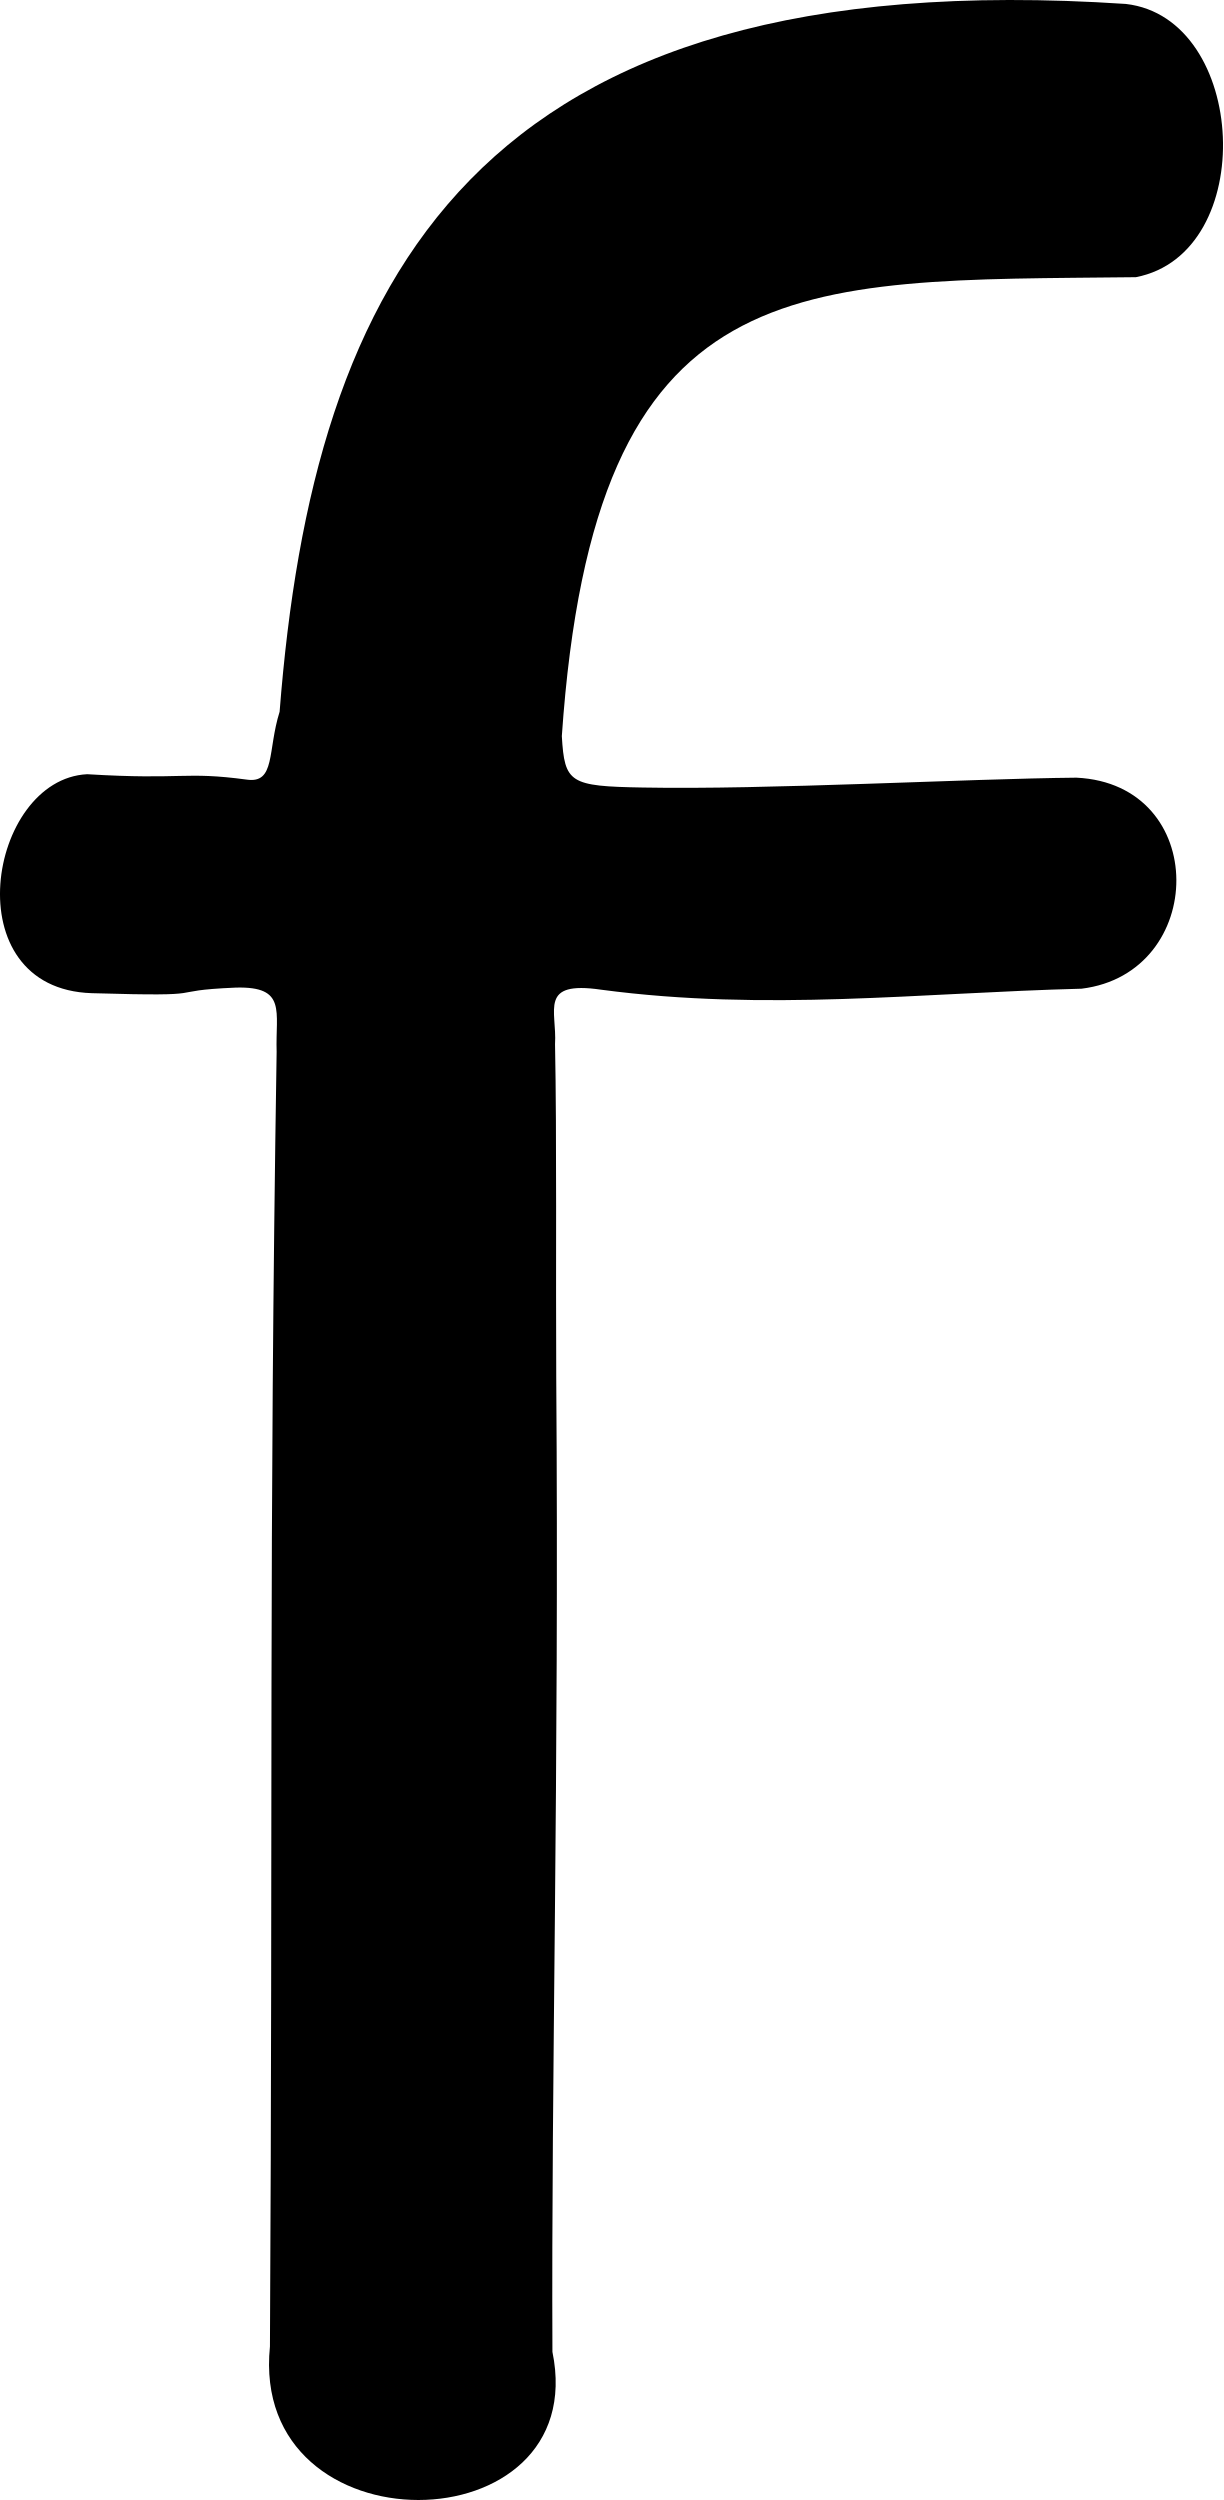
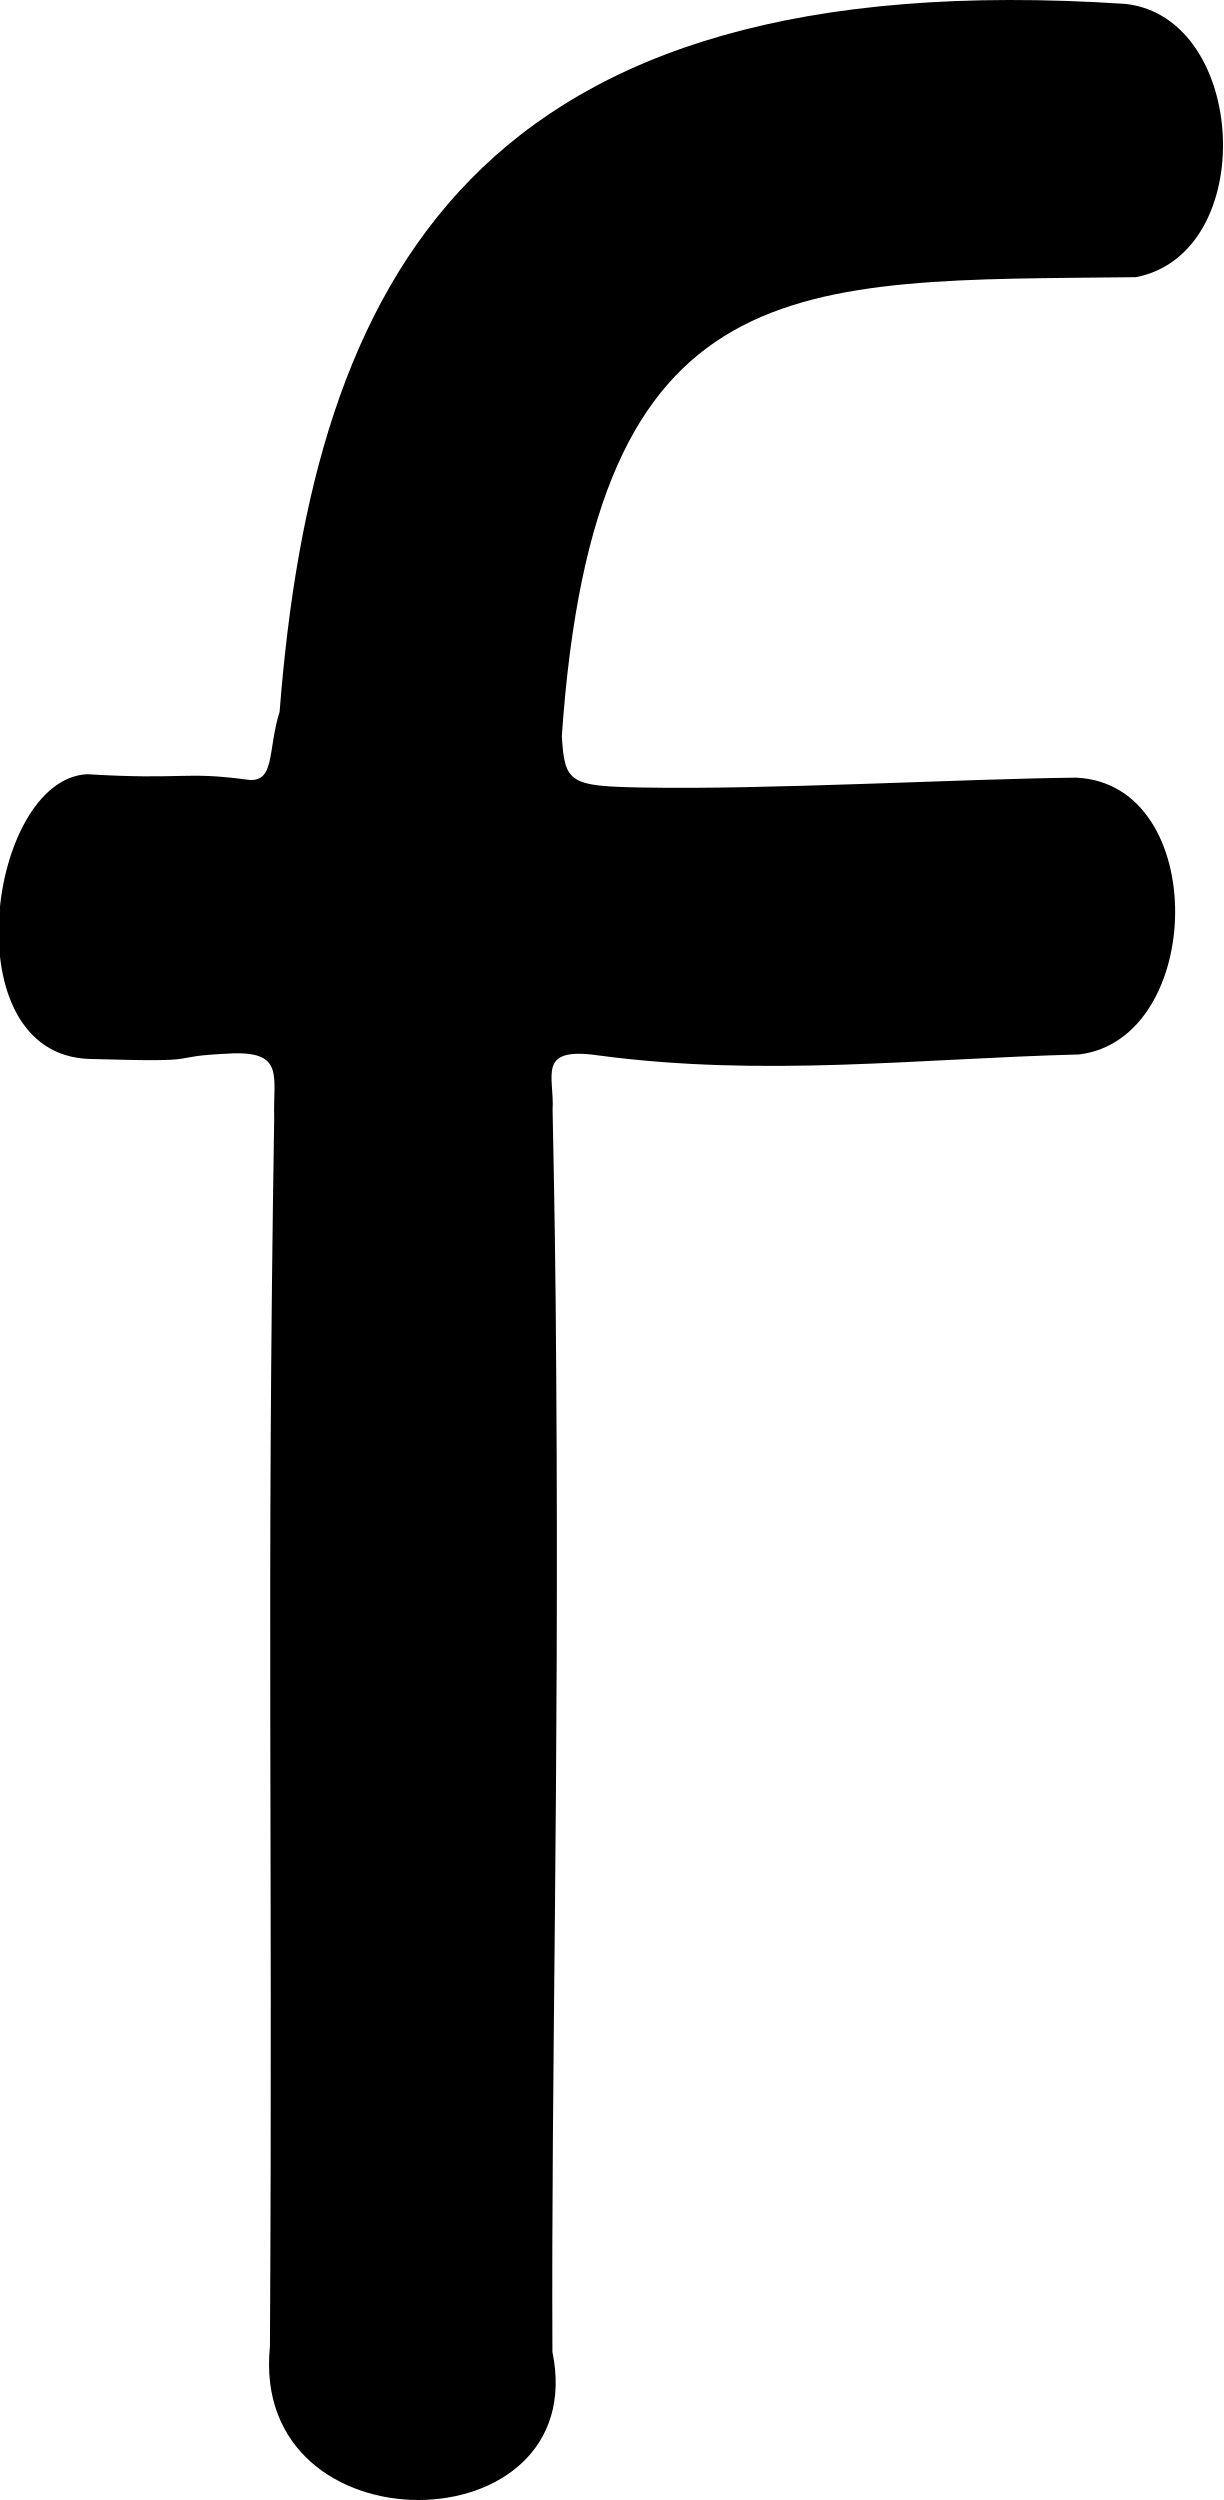
<svg xmlns="http://www.w3.org/2000/svg" id="svg4832" version="1.1" width="454.964" height="930" viewBox="0 0 454.964 930">
  <defs id="defs4836" />
-   <path style="fill:#000000" d="m 100.42,872.886 c 1.106,-196.536 -0.399,-298.811 2.488,-481.595 -0.482,-15.072 3.874,-24.405 -15.154,-23.906 -28.978,1.242 -5.334,3.489 -53.562,2.079 -51.604,-1.571 -38.632,-79.589 -1.785,-81.458 35.882,2.171 36.004,-1.13 59.365,2.006 10.767,1.58 7.683,-10.727 12.243,-25.245 C 116.544,104.097 175.74,-14.666 418.826,1.468 c 45.378,5.214 49.57,92.75 3.738,101.644 -126.806,1.493 -201.43,-5.297 -213.564,170.73 1.031,17.471 2.887,18.649 30.108,19.116 45.909,0.885 120.155,-3.274 161.326,-3.666 49.781,2.402 48.699,72.75 1.929,78.501 -60.301,1.561 -117.28,8.543 -178.707,0.381 -23.382,-3.428 -16.408,7.642 -17.183,20.298 0.683,34.498 0.242,84.957 0.449,123.79 1.082,150.15 -1.896,259.404 -1.42,362.636 14.947,72.794 -112.876,74.816 -105.083,-2.012 z" id="path4842" />
+   <path style="fill:#000000" d="m 100.42,872.886 c 1.106,-196.536 -1.305,-274.348 1.582,-457.132 -0.482,-15.072 3.874,-24.405 -15.154,-23.906 -28.978,1.242 -5.334,3.489 -53.562,2.079 -51.604,-1.571 -37.726,-104.052 -0.879,-105.922 35.882,2.171 36.004,-1.13 59.365,2.006 10.767,1.58 7.683,-10.727 12.243,-25.245 C 116.544,104.097 175.74,-14.666 418.826,1.468 c 45.378,5.214 49.57,92.75 3.738,101.644 -126.806,1.493 -201.43,-5.297 -213.564,170.73 1.031,17.471 2.887,18.649 30.108,19.116 45.909,0.885 120.155,-3.274 161.326,-3.666 49.781,2.402 47.793,97.214 1.022,102.965 -60.301,1.561 -117.28,8.543 -178.707,0.381 -23.382,-3.428 -16.408,7.642 -17.183,20.298 0.683,34.498 1.148,60.493 1.355,99.327 1.082,150.15 -1.896,259.404 -1.42,362.636 14.947,72.794 -112.876,74.816 -105.083,-2.012 z" id="path4842" />
</svg>
